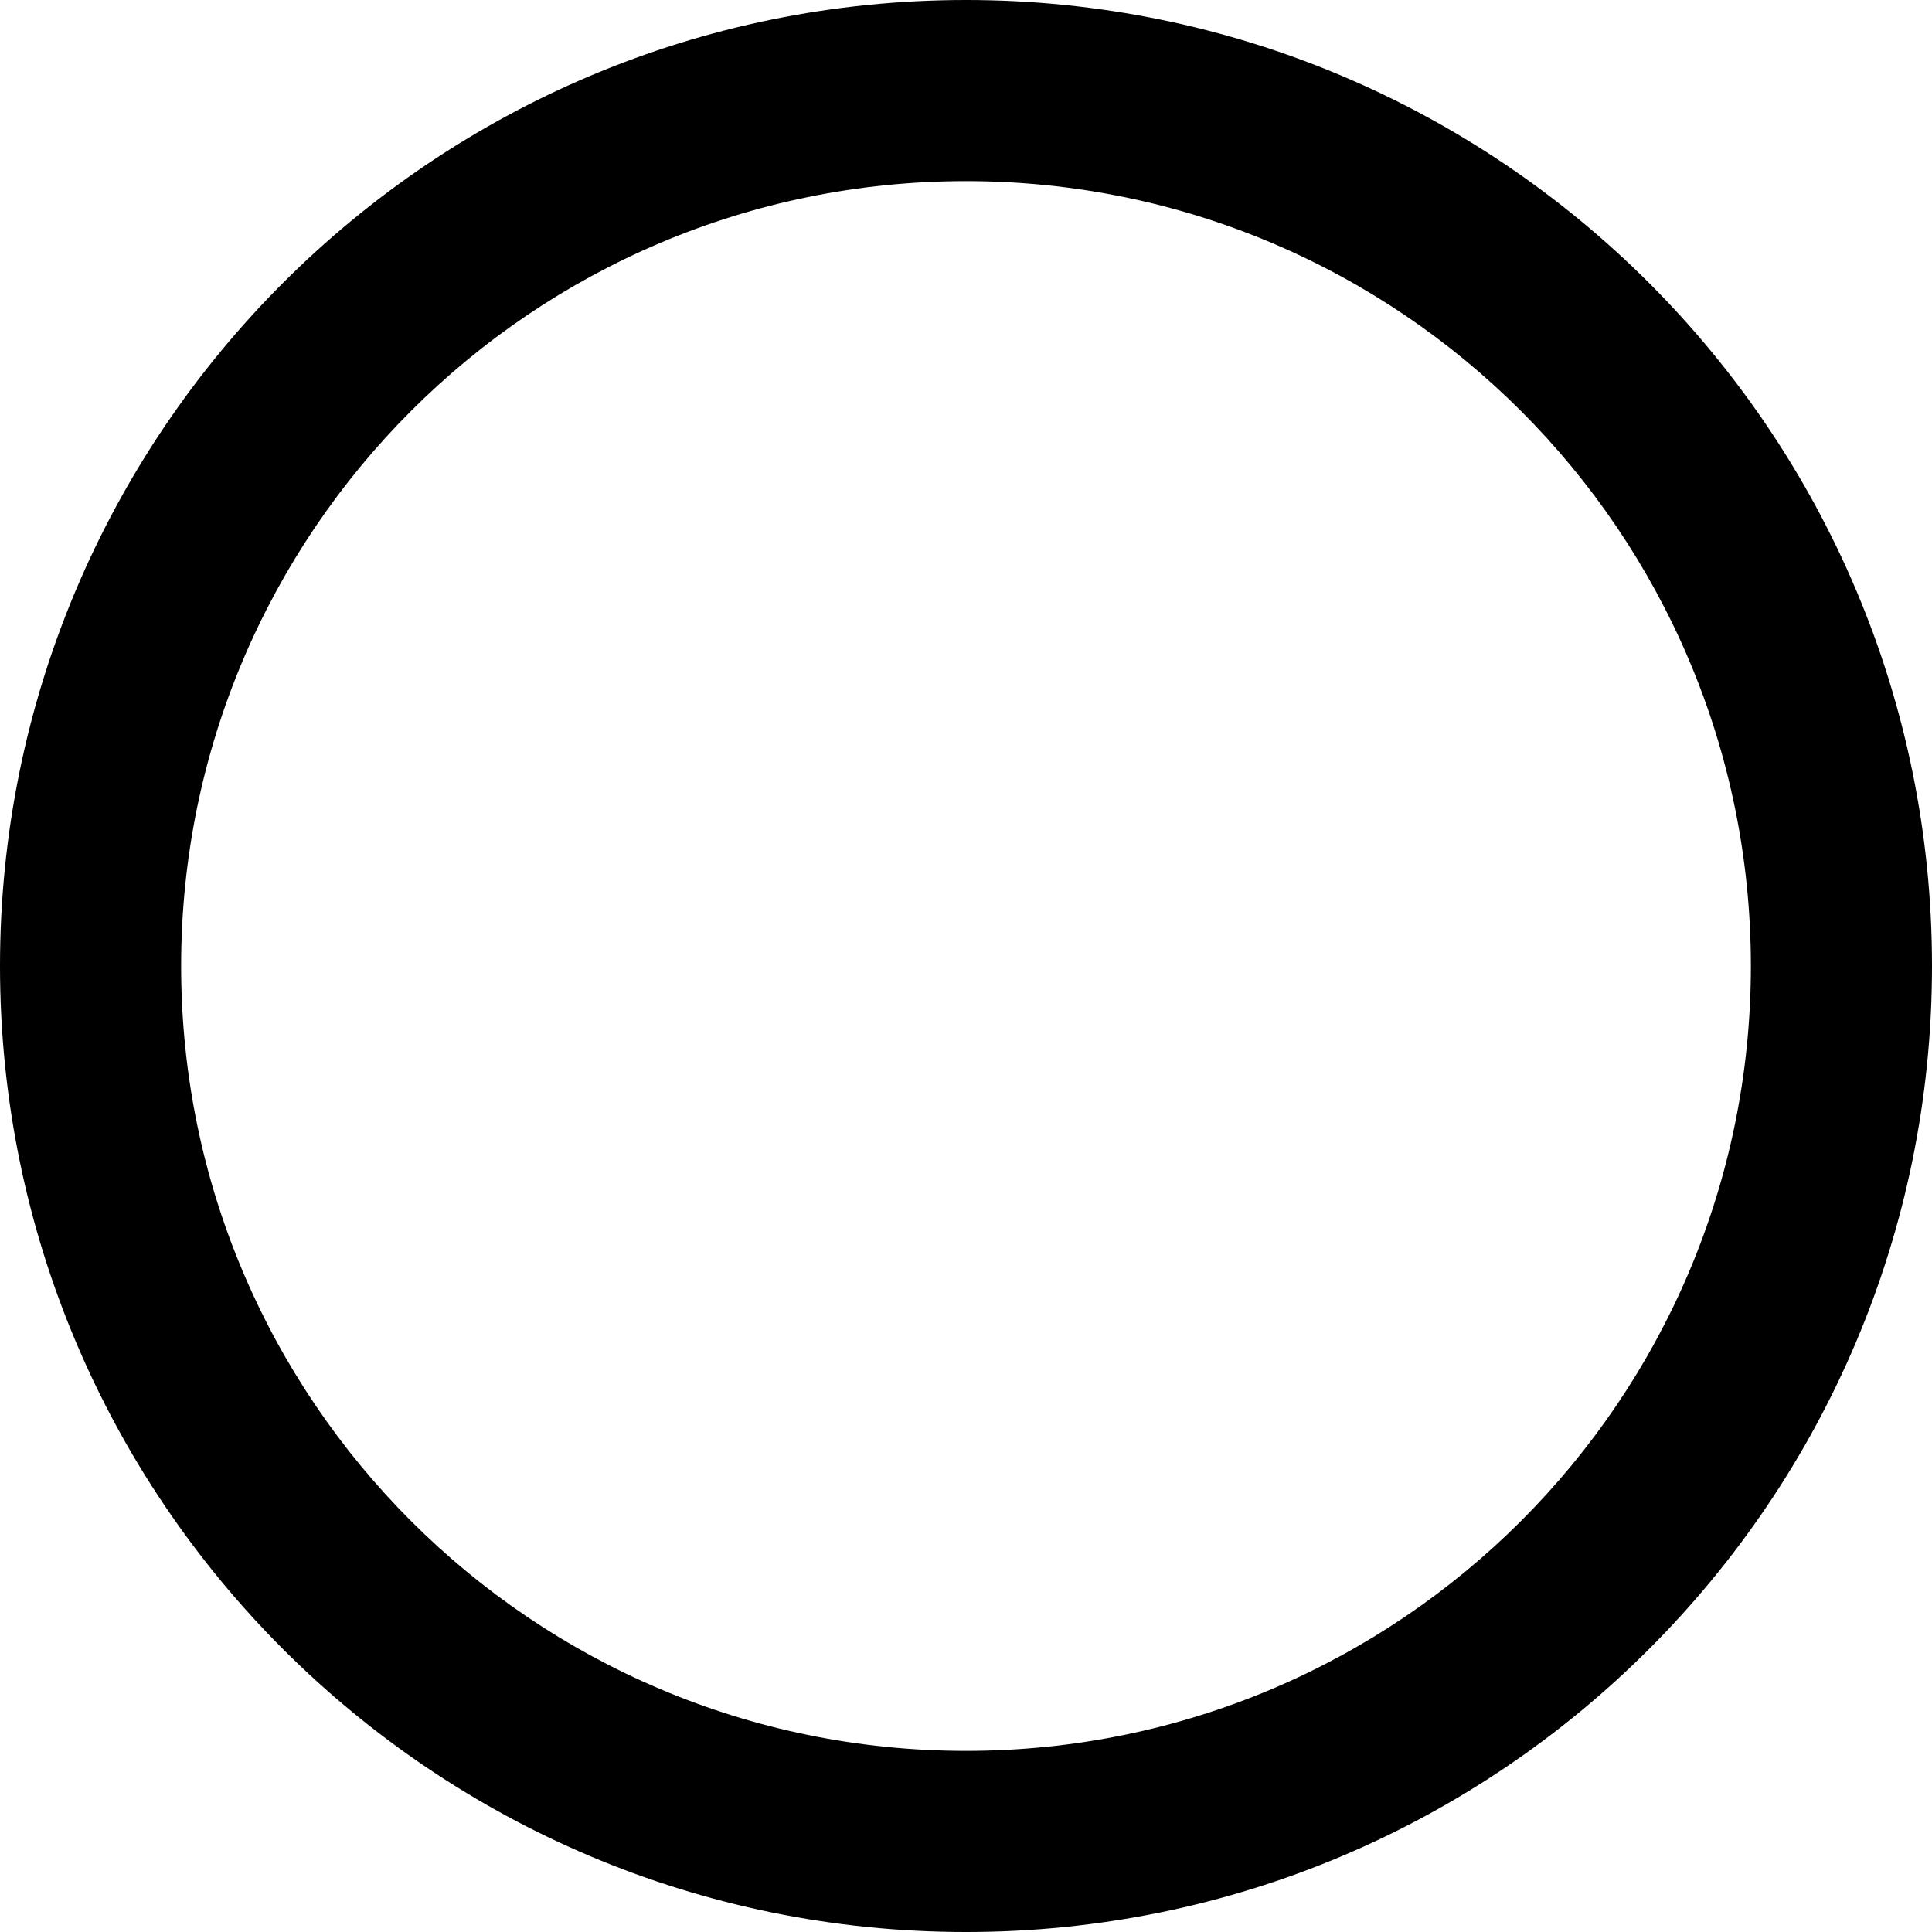
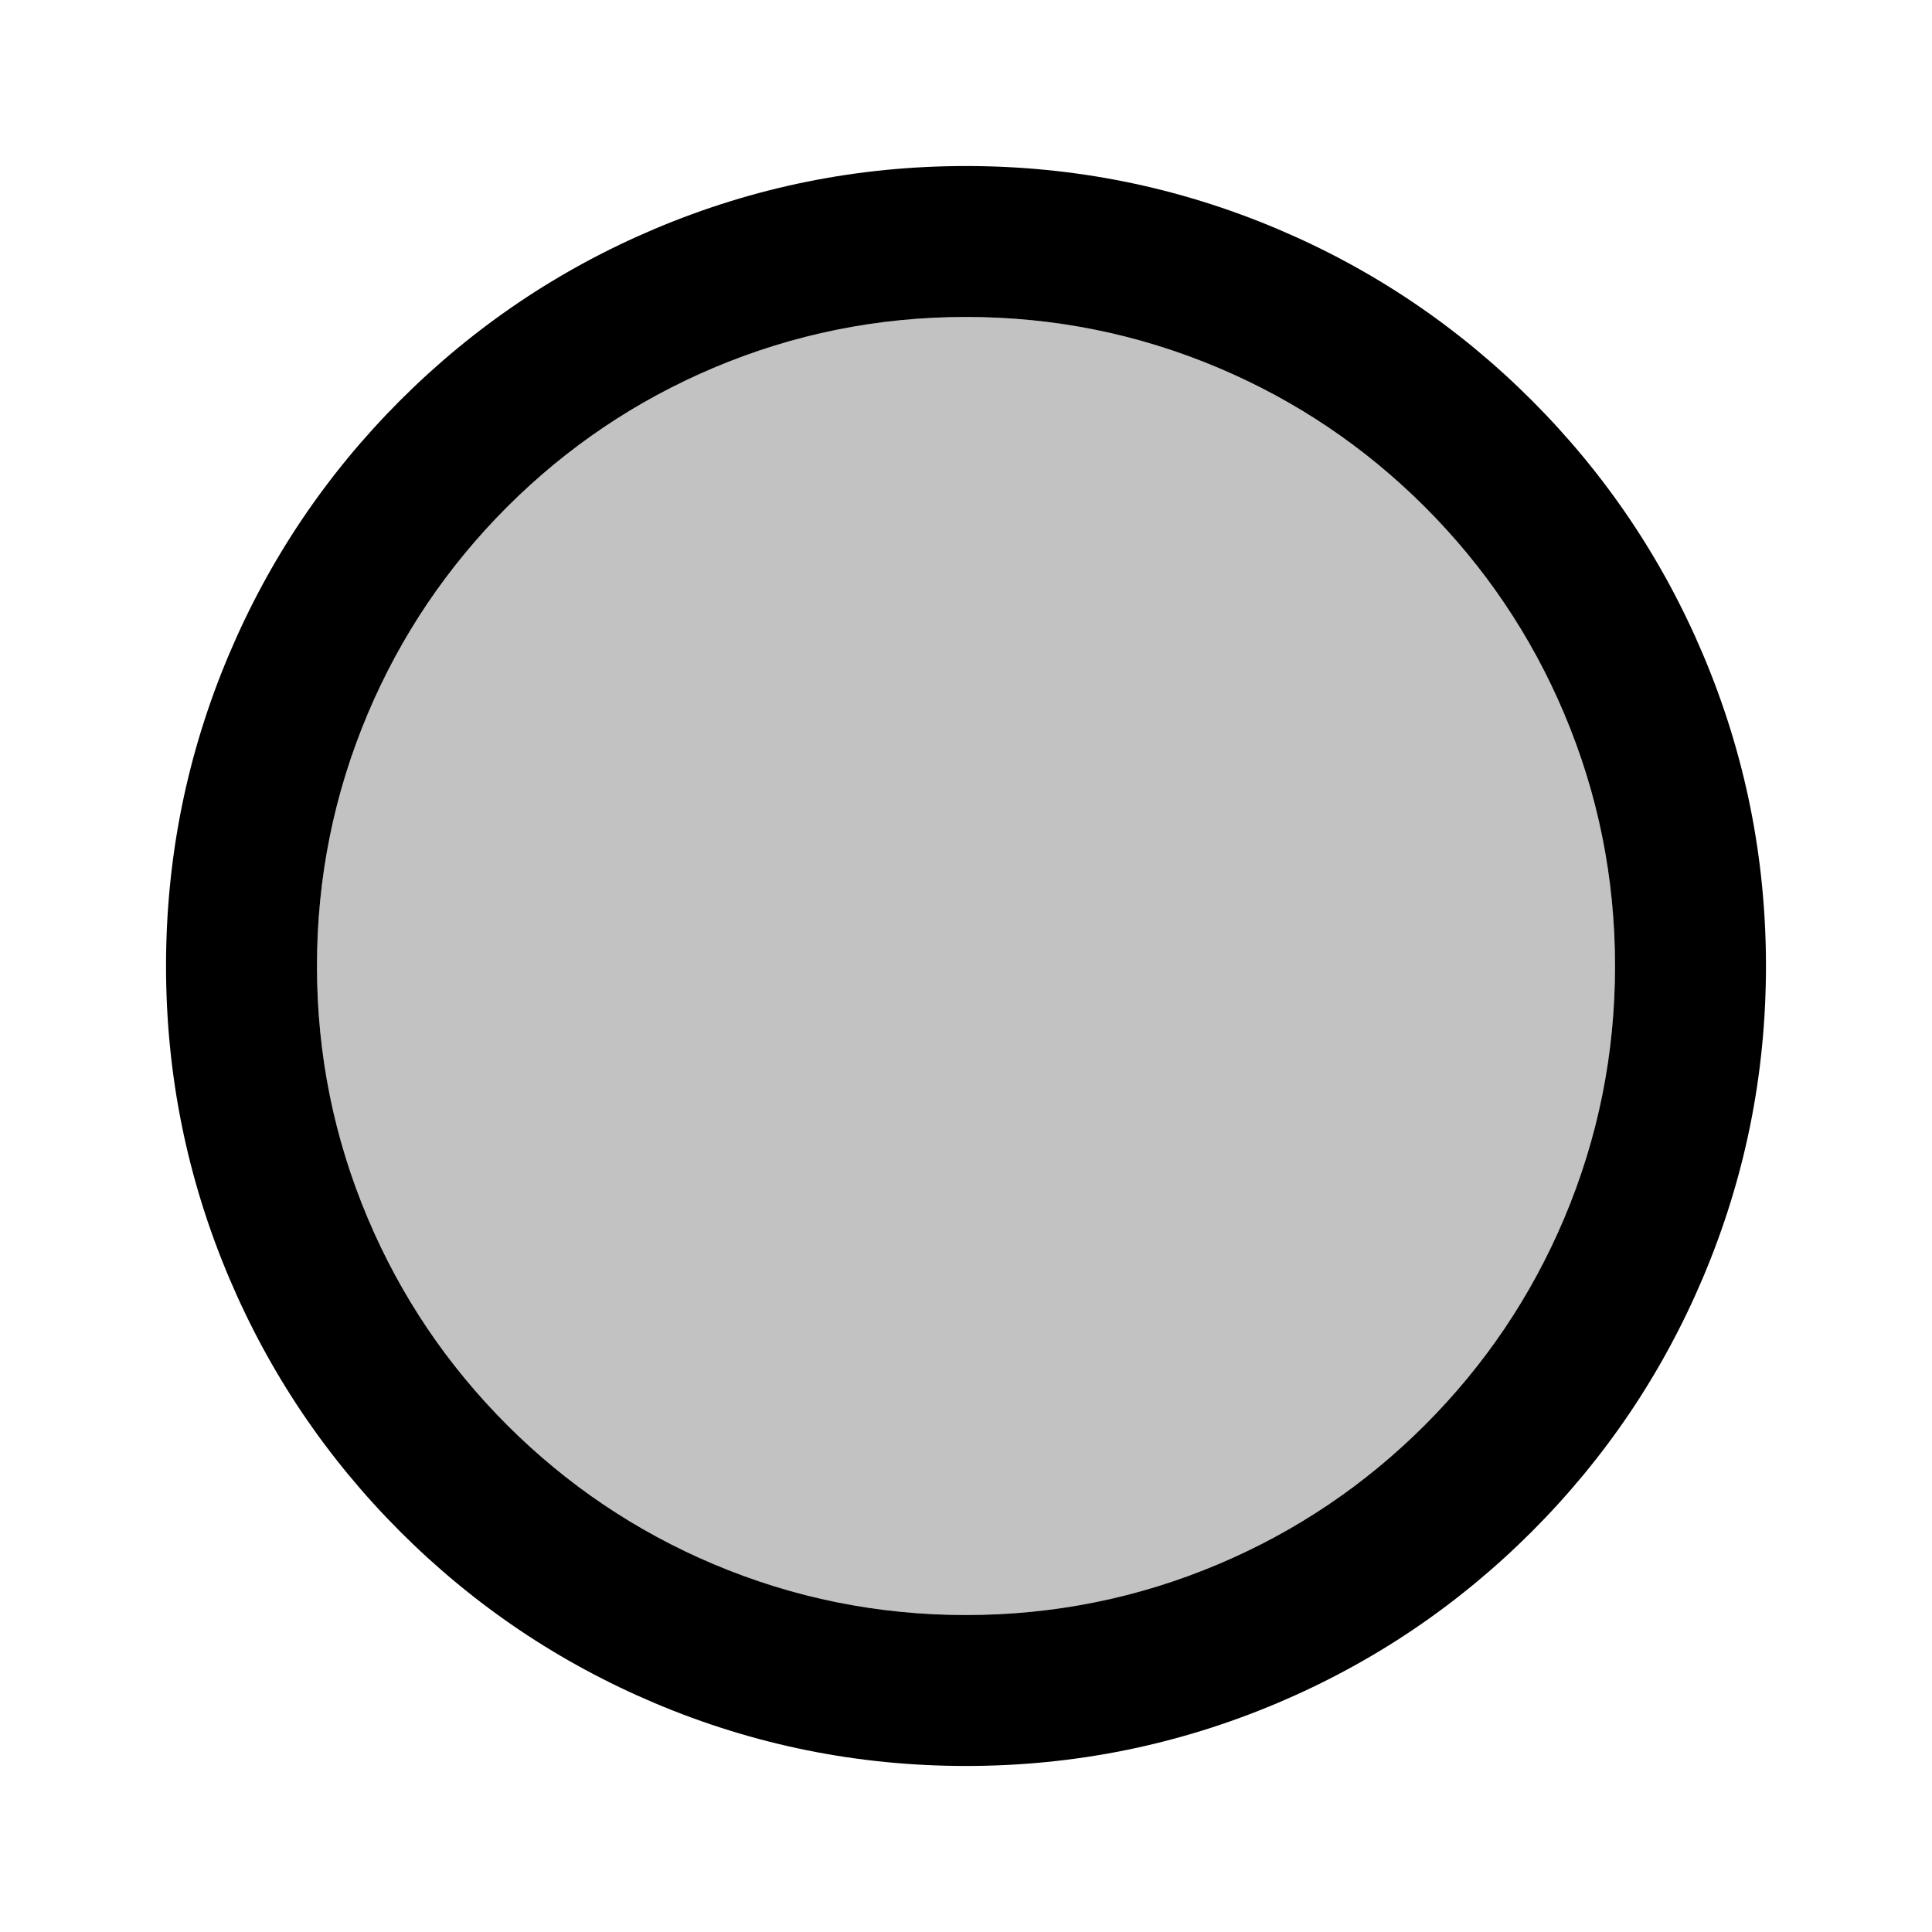
<svg xmlns="http://www.w3.org/2000/svg" fill="none" viewBox="0 0 16 16">
-   <path d="M14.5 8C14.5 4.41 11.59 1.5 8 1.5C4.41 1.5 1.5 4.41 1.5 8C1.5 11.59 4.41 14.5 8 14.5V16C3.582 16 0 12.418 0 8C0 3.582 3.582 0 8 0C12.418 0 16 3.582 16 8C16 12.418 12.418 16 8 16V14.5C11.59 14.5 14.5 11.59 14.5 8Z" fill="currentColor" />
+   <path d="M2.625 8Q2.625 6.906 3.047 5.908Q3.455 4.944 4.199 4.199Q4.944 3.455 5.908 3.047Q6.906 2.625 8 2.625Q9.094 2.625 10.092 3.047Q11.056 3.455 11.801 4.199Q12.545 4.944 12.953 5.908Q13.375 6.906 13.375 8Q13.375 9.094 12.953 10.092Q12.545 11.056 11.801 11.801Q11.056 12.545 10.092 12.953Q9.094 13.375 8 13.375Q6.906 13.375 5.908 12.953Q4.944 12.545 4.199 11.801Q3.455 11.056 3.047 10.092Q2.625 9.094 2.625 8Z" fill="currentColor" opacity="0.24" />
+   <path d="M1.375 8Q1.375 6.653 1.896 5.421Q2.399 4.232 3.315 3.315Q4.232 2.399 5.421 1.896Q6.653 1.375 8 1.375Q9.347 1.375 10.579 1.896Q11.768 2.399 12.685 3.315Q13.601 4.232 14.104 5.421Q14.625 6.653 14.625 8Q14.625 9.347 14.104 10.579Q13.601 11.768 12.685 12.685Q11.768 13.601 10.579 14.104Q9.347 14.625 8 14.625Q6.653 14.625 5.421 14.104Q4.232 13.601 3.315 12.685Q2.399 11.768 1.896 10.579Q1.375 9.347 1.375 8ZM2.625 8Q2.625 9.094 3.047 10.092Q3.455 11.056 4.199 11.801Q4.944 12.545 5.908 12.953Q6.906 13.375 8 13.375Q9.094 13.375 10.092 12.953Q11.056 12.545 11.801 11.801Q12.545 11.056 12.953 10.092Q13.375 9.094 13.375 8Q13.375 6.906 12.953 5.908Q12.545 4.944 11.801 4.199Q11.056 3.455 10.092 3.047Q9.094 2.625 8 2.625Q6.906 2.625 5.908 3.047Q4.944 3.455 4.199 4.199Q3.455 4.944 3.047 5.908Q2.625 6.906 2.625 8Z" fill="currentColor" />
</svg>
